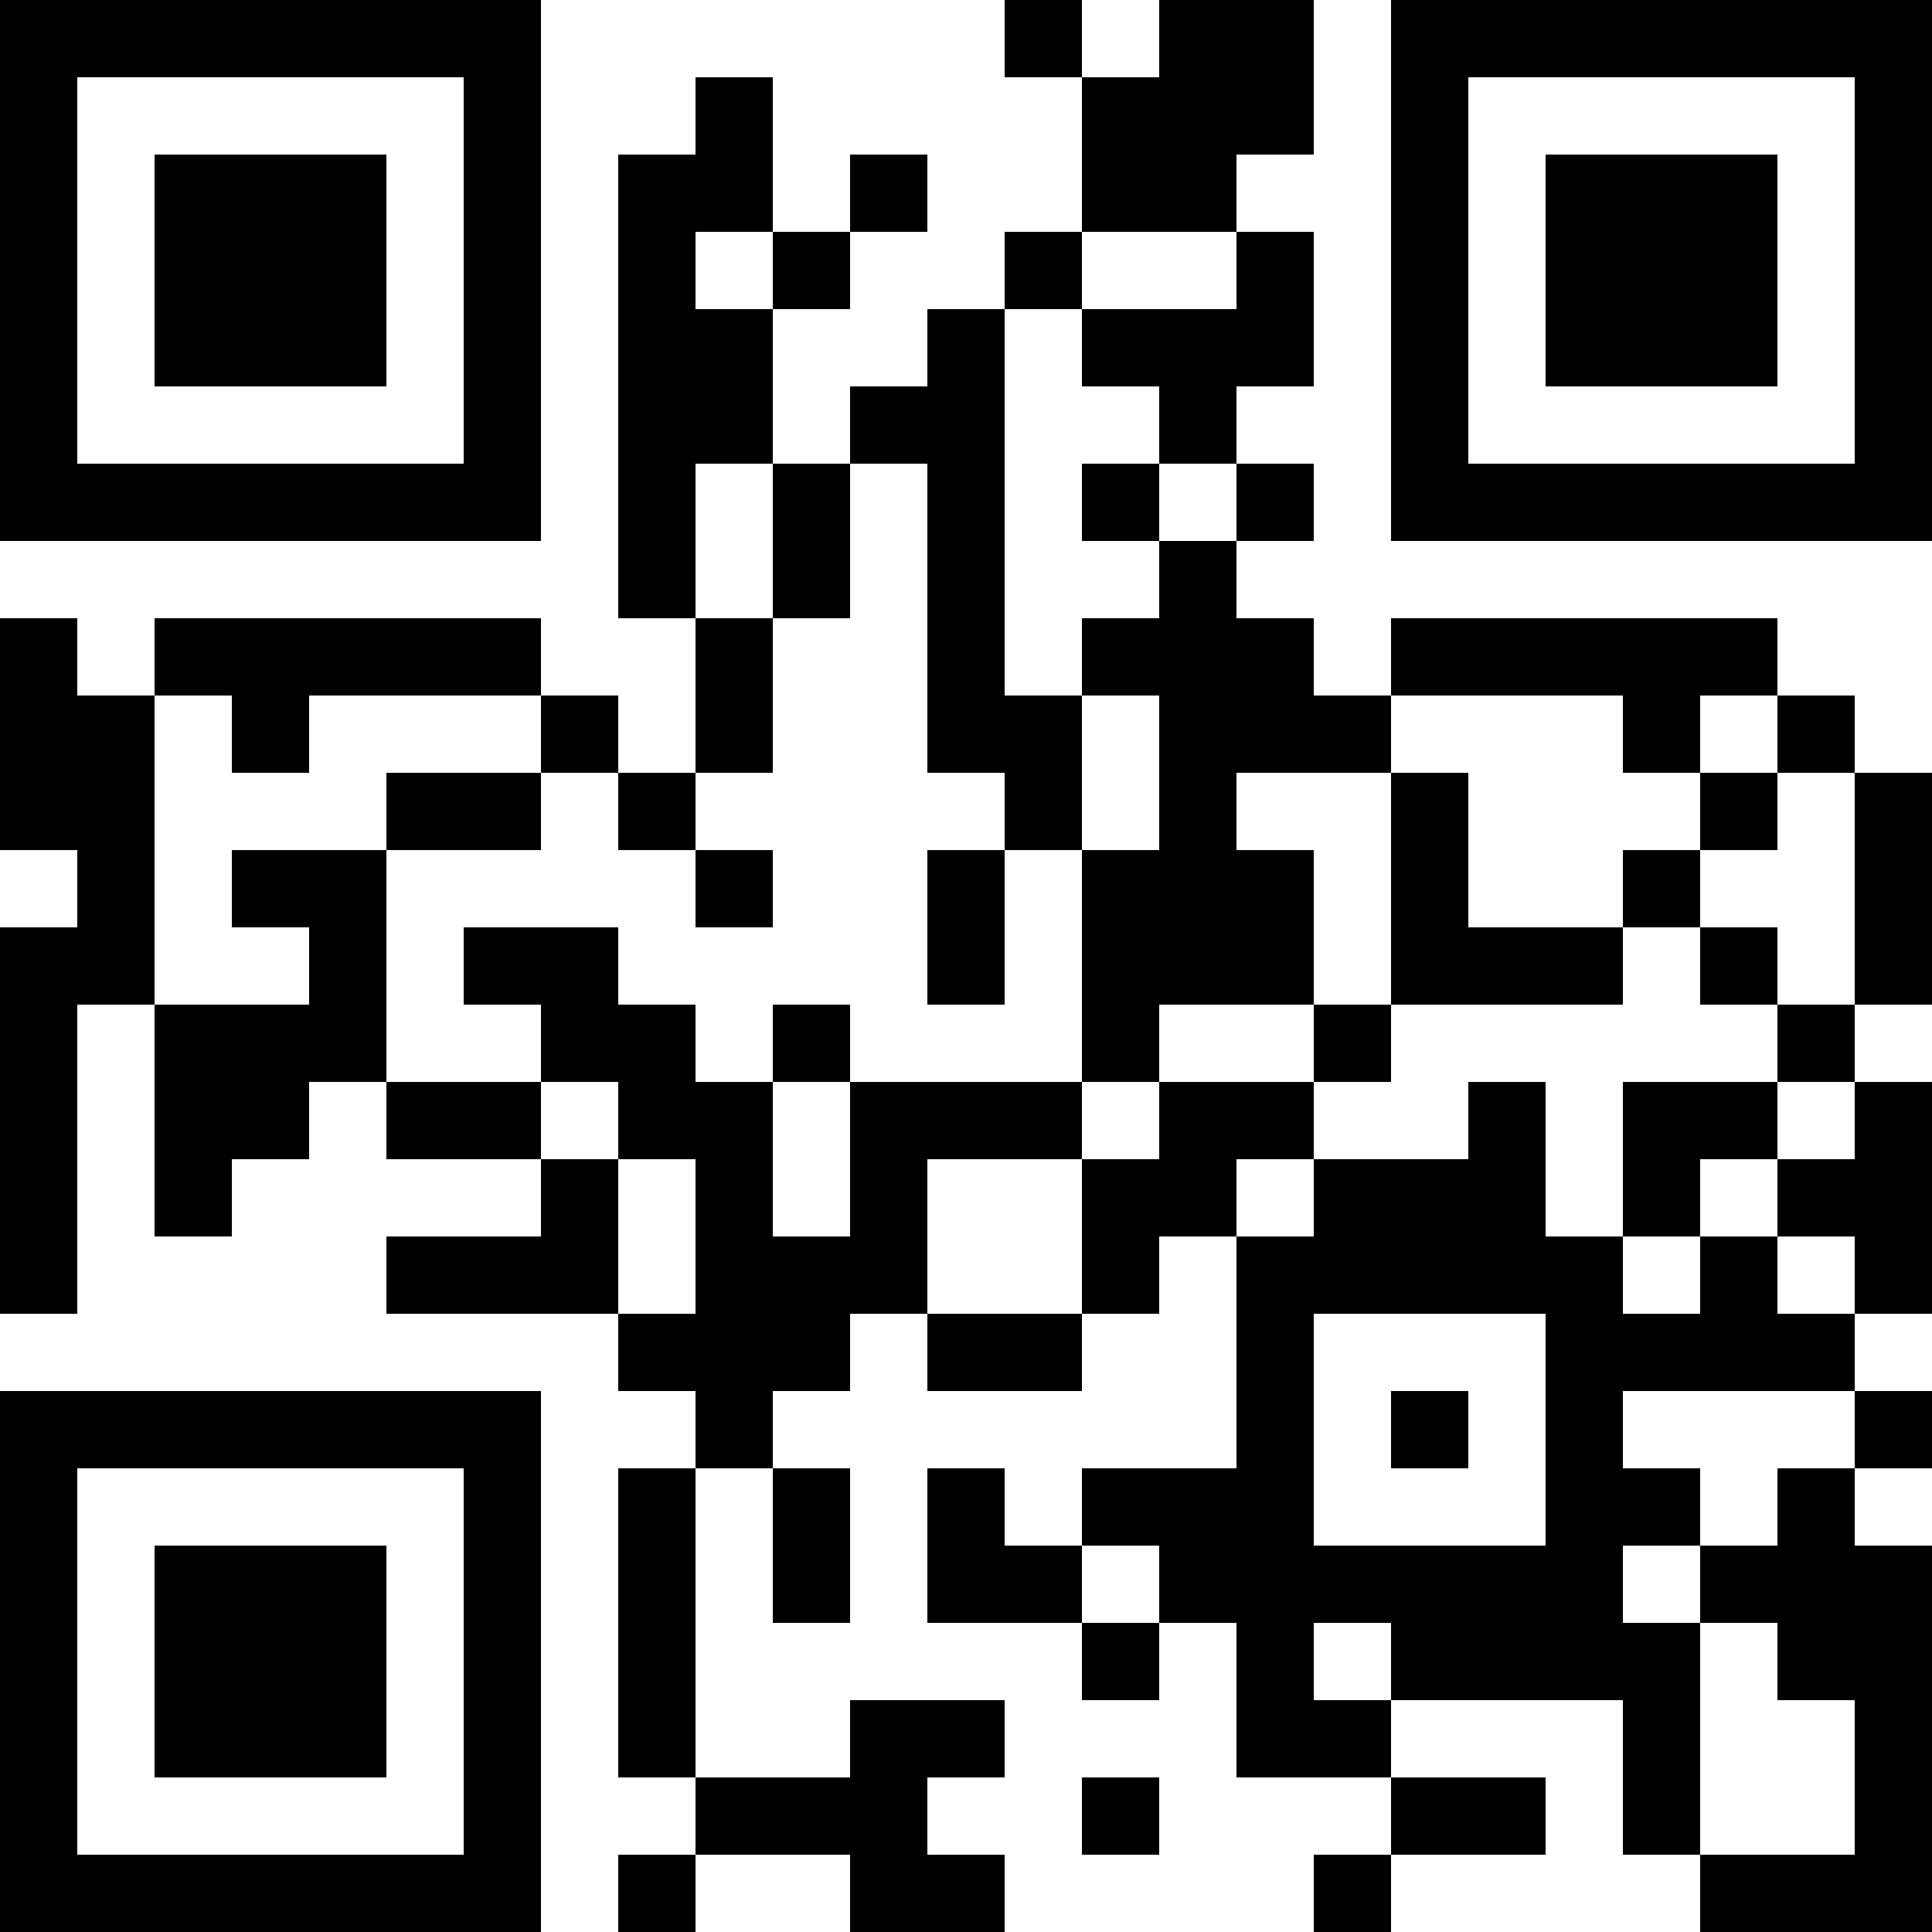
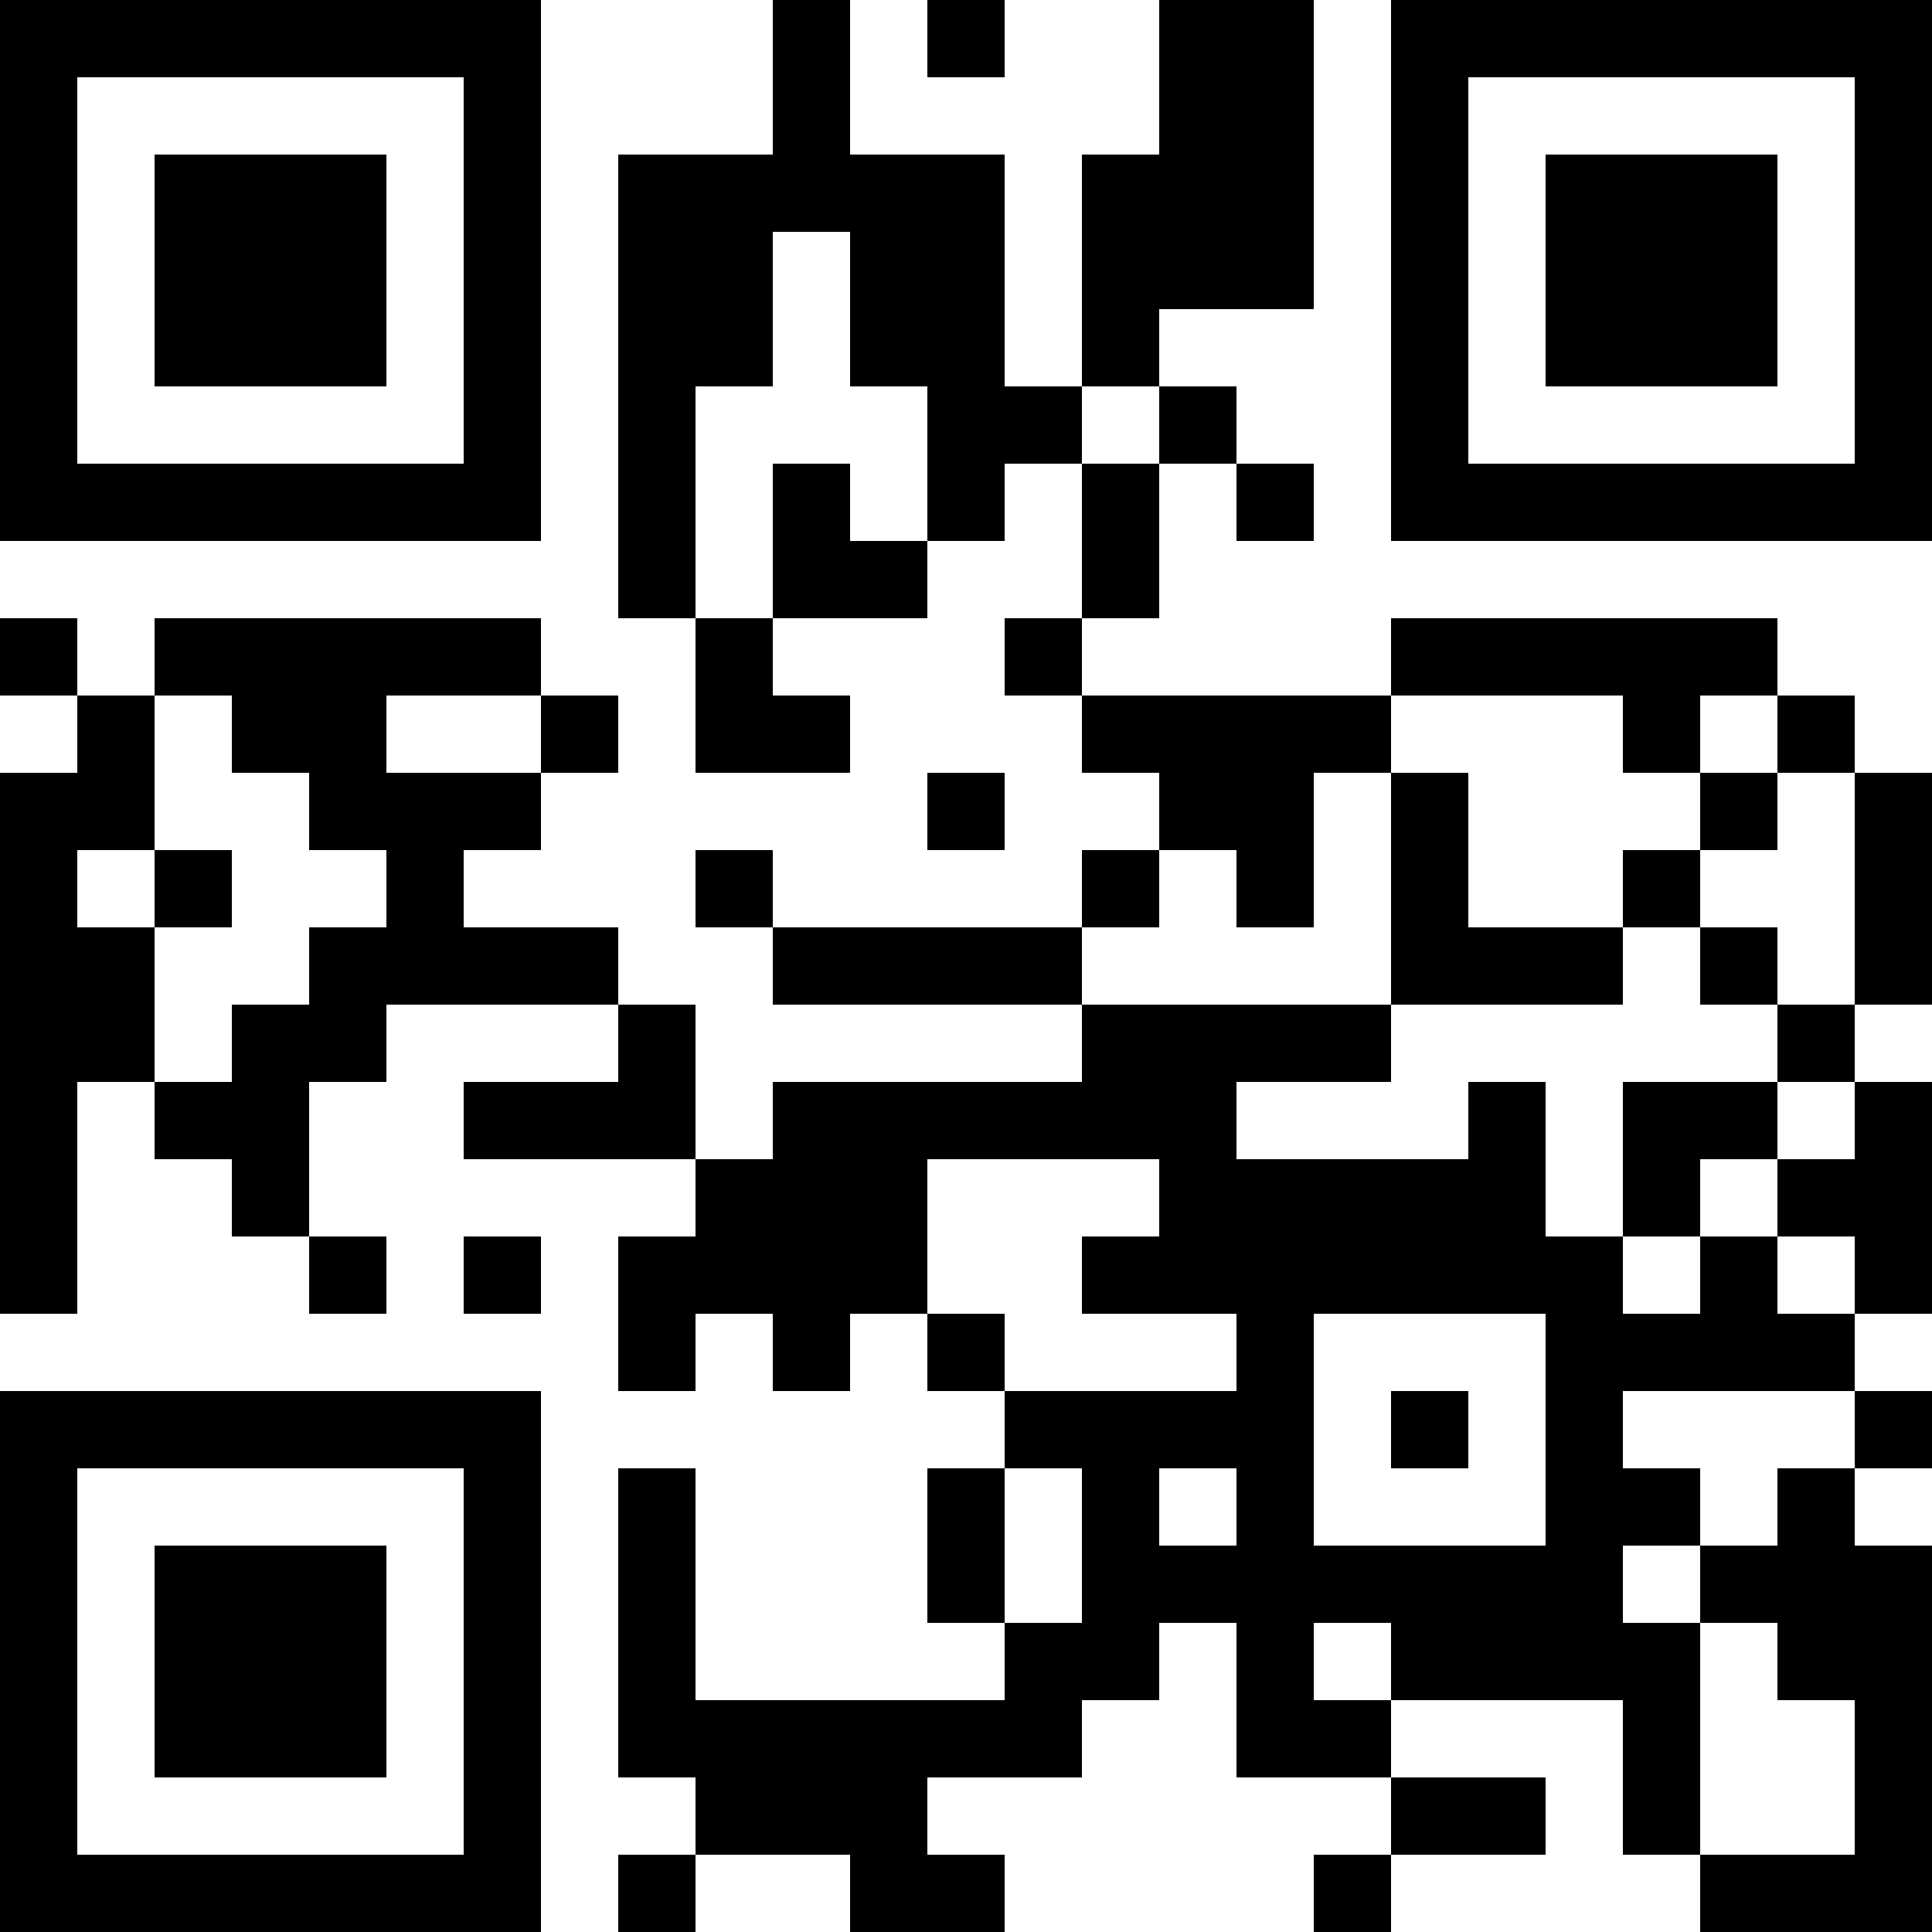
<svg xmlns="http://www.w3.org/2000/svg" version="1.1" width="200" height="200" viewBox="0 0 200 200">
  <rect x="0" y="0" width="200" height="200" fill="#ffffff" />
  <g transform="scale(8)">
    <g transform="translate(0,0)">
-       <path fill-rule="evenodd" d="M13 0L13 1L14 1L14 3L13 3L13 4L12 4L12 5L11 5L11 6L10 6L10 4L11 4L11 3L12 3L12 2L11 2L11 3L10 3L10 1L9 1L9 2L8 2L8 8L9 8L9 10L8 10L8 9L7 9L7 8L2 8L2 9L1 9L1 8L0 8L0 11L1 11L1 12L0 12L0 17L1 17L1 13L2 13L2 16L3 16L3 15L4 15L4 14L5 14L5 15L7 15L7 16L5 16L5 17L8 17L8 18L9 18L9 19L8 19L8 23L9 23L9 24L8 24L8 25L9 25L9 24L11 24L11 25L13 25L13 24L12 24L12 23L13 23L13 22L11 22L11 23L9 23L9 19L10 19L10 21L11 21L11 19L10 19L10 18L11 18L11 17L12 17L12 18L14 18L14 17L15 17L15 16L16 16L16 19L14 19L14 20L13 20L13 19L12 19L12 21L14 21L14 22L15 22L15 21L16 21L16 23L18 23L18 24L17 24L17 25L18 25L18 24L20 24L20 23L18 23L18 22L21 22L21 24L22 24L22 25L25 25L25 20L24 20L24 19L25 19L25 18L24 18L24 17L25 17L25 14L24 14L24 13L25 13L25 10L24 10L24 9L23 9L23 8L18 8L18 9L17 9L17 8L16 8L16 7L17 7L17 6L16 6L16 5L17 5L17 3L16 3L16 2L17 2L17 0L15 0L15 1L14 1L14 0ZM9 3L9 4L10 4L10 3ZM14 3L14 4L13 4L13 9L14 9L14 11L13 11L13 10L12 10L12 6L11 6L11 8L10 8L10 6L9 6L9 8L10 8L10 10L9 10L9 11L8 11L8 10L7 10L7 9L4 9L4 10L3 10L3 9L2 9L2 13L4 13L4 12L3 12L3 11L5 11L5 14L7 14L7 15L8 15L8 17L9 17L9 15L8 15L8 14L7 14L7 13L6 13L6 12L8 12L8 13L9 13L9 14L10 14L10 16L11 16L11 14L14 14L14 15L12 15L12 17L14 17L14 15L15 15L15 14L17 14L17 15L16 15L16 16L17 16L17 15L19 15L19 14L20 14L20 16L21 16L21 17L22 17L22 16L23 16L23 17L24 17L24 16L23 16L23 15L24 15L24 14L23 14L23 13L24 13L24 10L23 10L23 9L22 9L22 10L21 10L21 9L18 9L18 10L16 10L16 11L17 11L17 13L15 13L15 14L14 14L14 11L15 11L15 9L14 9L14 8L15 8L15 7L16 7L16 6L15 6L15 5L14 5L14 4L16 4L16 3ZM14 6L14 7L15 7L15 6ZM5 10L5 11L7 11L7 10ZM18 10L18 13L17 13L17 14L18 14L18 13L21 13L21 12L22 12L22 13L23 13L23 12L22 12L22 11L23 11L23 10L22 10L22 11L21 11L21 12L19 12L19 10ZM9 11L9 12L10 12L10 11ZM12 11L12 13L13 13L13 11ZM10 13L10 14L11 14L11 13ZM21 14L21 16L22 16L22 15L23 15L23 14ZM17 17L17 20L20 20L20 17ZM18 18L18 19L19 19L19 18ZM21 18L21 19L22 19L22 20L21 20L21 21L22 21L22 24L24 24L24 22L23 22L23 21L22 21L22 20L23 20L23 19L24 19L24 18ZM14 20L14 21L15 21L15 20ZM17 21L17 22L18 22L18 21ZM14 23L14 24L15 24L15 23ZM0 0L0 7L7 7L7 0ZM1 1L1 6L6 6L6 1ZM2 2L2 5L5 5L5 2ZM18 0L18 7L25 7L25 0ZM19 1L19 6L24 6L24 1ZM20 2L20 5L23 5L23 2ZM0 18L0 25L7 25L7 18ZM1 19L1 24L6 24L6 19ZM2 20L2 23L5 23L5 20Z" fill="#000000" />
+       <path fill-rule="evenodd" d="M10 0L10 2L8 2L8 8L9 8L9 10L11 10L11 9L10 9L10 8L12 8L12 7L13 7L13 6L14 6L14 8L13 8L13 9L14 9L14 10L15 10L15 11L14 11L14 12L10 12L10 11L9 11L9 12L10 12L10 13L14 13L14 14L10 14L10 15L9 15L9 13L8 13L8 12L6 12L6 11L7 11L7 10L8 10L8 9L7 9L7 8L2 8L2 9L1 9L1 8L0 8L0 9L1 9L1 10L0 10L0 17L1 17L1 14L2 14L2 15L3 15L3 16L4 16L4 17L5 17L5 16L4 16L4 14L5 14L5 13L8 13L8 14L6 14L6 15L9 15L9 16L8 16L8 18L9 18L9 17L10 17L10 18L11 18L11 17L12 17L12 18L13 18L13 19L12 19L12 21L13 21L13 22L9 22L9 19L8 19L8 23L9 23L9 24L8 24L8 25L9 25L9 24L11 24L11 25L13 25L13 24L12 24L12 23L14 23L14 22L15 22L15 21L16 21L16 23L18 23L18 24L17 24L17 25L18 25L18 24L20 24L20 23L18 23L18 22L21 22L21 24L22 24L22 25L25 25L25 20L24 20L24 19L25 19L25 18L24 18L24 17L25 17L25 14L24 14L24 13L25 13L25 10L24 10L24 9L23 9L23 8L18 8L18 9L14 9L14 8L15 8L15 6L16 6L16 7L17 7L17 6L16 6L16 5L15 5L15 4L17 4L17 0L15 0L15 2L14 2L14 5L13 5L13 2L11 2L11 0ZM12 0L12 1L13 1L13 0ZM10 3L10 5L9 5L9 8L10 8L10 6L11 6L11 7L12 7L12 5L11 5L11 3ZM14 5L14 6L15 6L15 5ZM2 9L2 11L1 11L1 12L2 12L2 14L3 14L3 13L4 13L4 12L5 12L5 11L4 11L4 10L3 10L3 9ZM5 9L5 10L7 10L7 9ZM18 9L18 10L17 10L17 12L16 12L16 11L15 11L15 12L14 12L14 13L18 13L18 14L16 14L16 15L19 15L19 14L20 14L20 16L21 16L21 17L22 17L22 16L23 16L23 17L24 17L24 16L23 16L23 15L24 15L24 14L23 14L23 13L24 13L24 10L23 10L23 9L22 9L22 10L21 10L21 9ZM12 10L12 11L13 11L13 10ZM18 10L18 13L21 13L21 12L22 12L22 13L23 13L23 12L22 12L22 11L23 11L23 10L22 10L22 11L21 11L21 12L19 12L19 10ZM2 11L2 12L3 12L3 11ZM21 14L21 16L22 16L22 15L23 15L23 14ZM12 15L12 17L13 17L13 18L16 18L16 17L14 17L14 16L15 16L15 15ZM6 16L6 17L7 17L7 16ZM17 17L17 20L20 20L20 17ZM18 18L18 19L19 19L19 18ZM21 18L21 19L22 19L22 20L21 20L21 21L22 21L22 24L24 24L24 22L23 22L23 21L22 21L22 20L23 20L23 19L24 19L24 18ZM13 19L13 21L14 21L14 19ZM15 19L15 20L16 20L16 19ZM17 21L17 22L18 22L18 21ZM0 0L0 7L7 7L7 0ZM1 1L1 6L6 6L6 1ZM2 2L2 5L5 5L5 2ZM18 0L18 7L25 7L25 0ZM19 1L19 6L24 6L24 1ZM20 2L20 5L23 5L23 2ZM0 18L0 25L7 25L7 18ZM1 19L1 24L6 24L6 19ZM2 20L2 23L5 23L5 20Z" fill="#000000" />
    </g>
  </g>
</svg>
